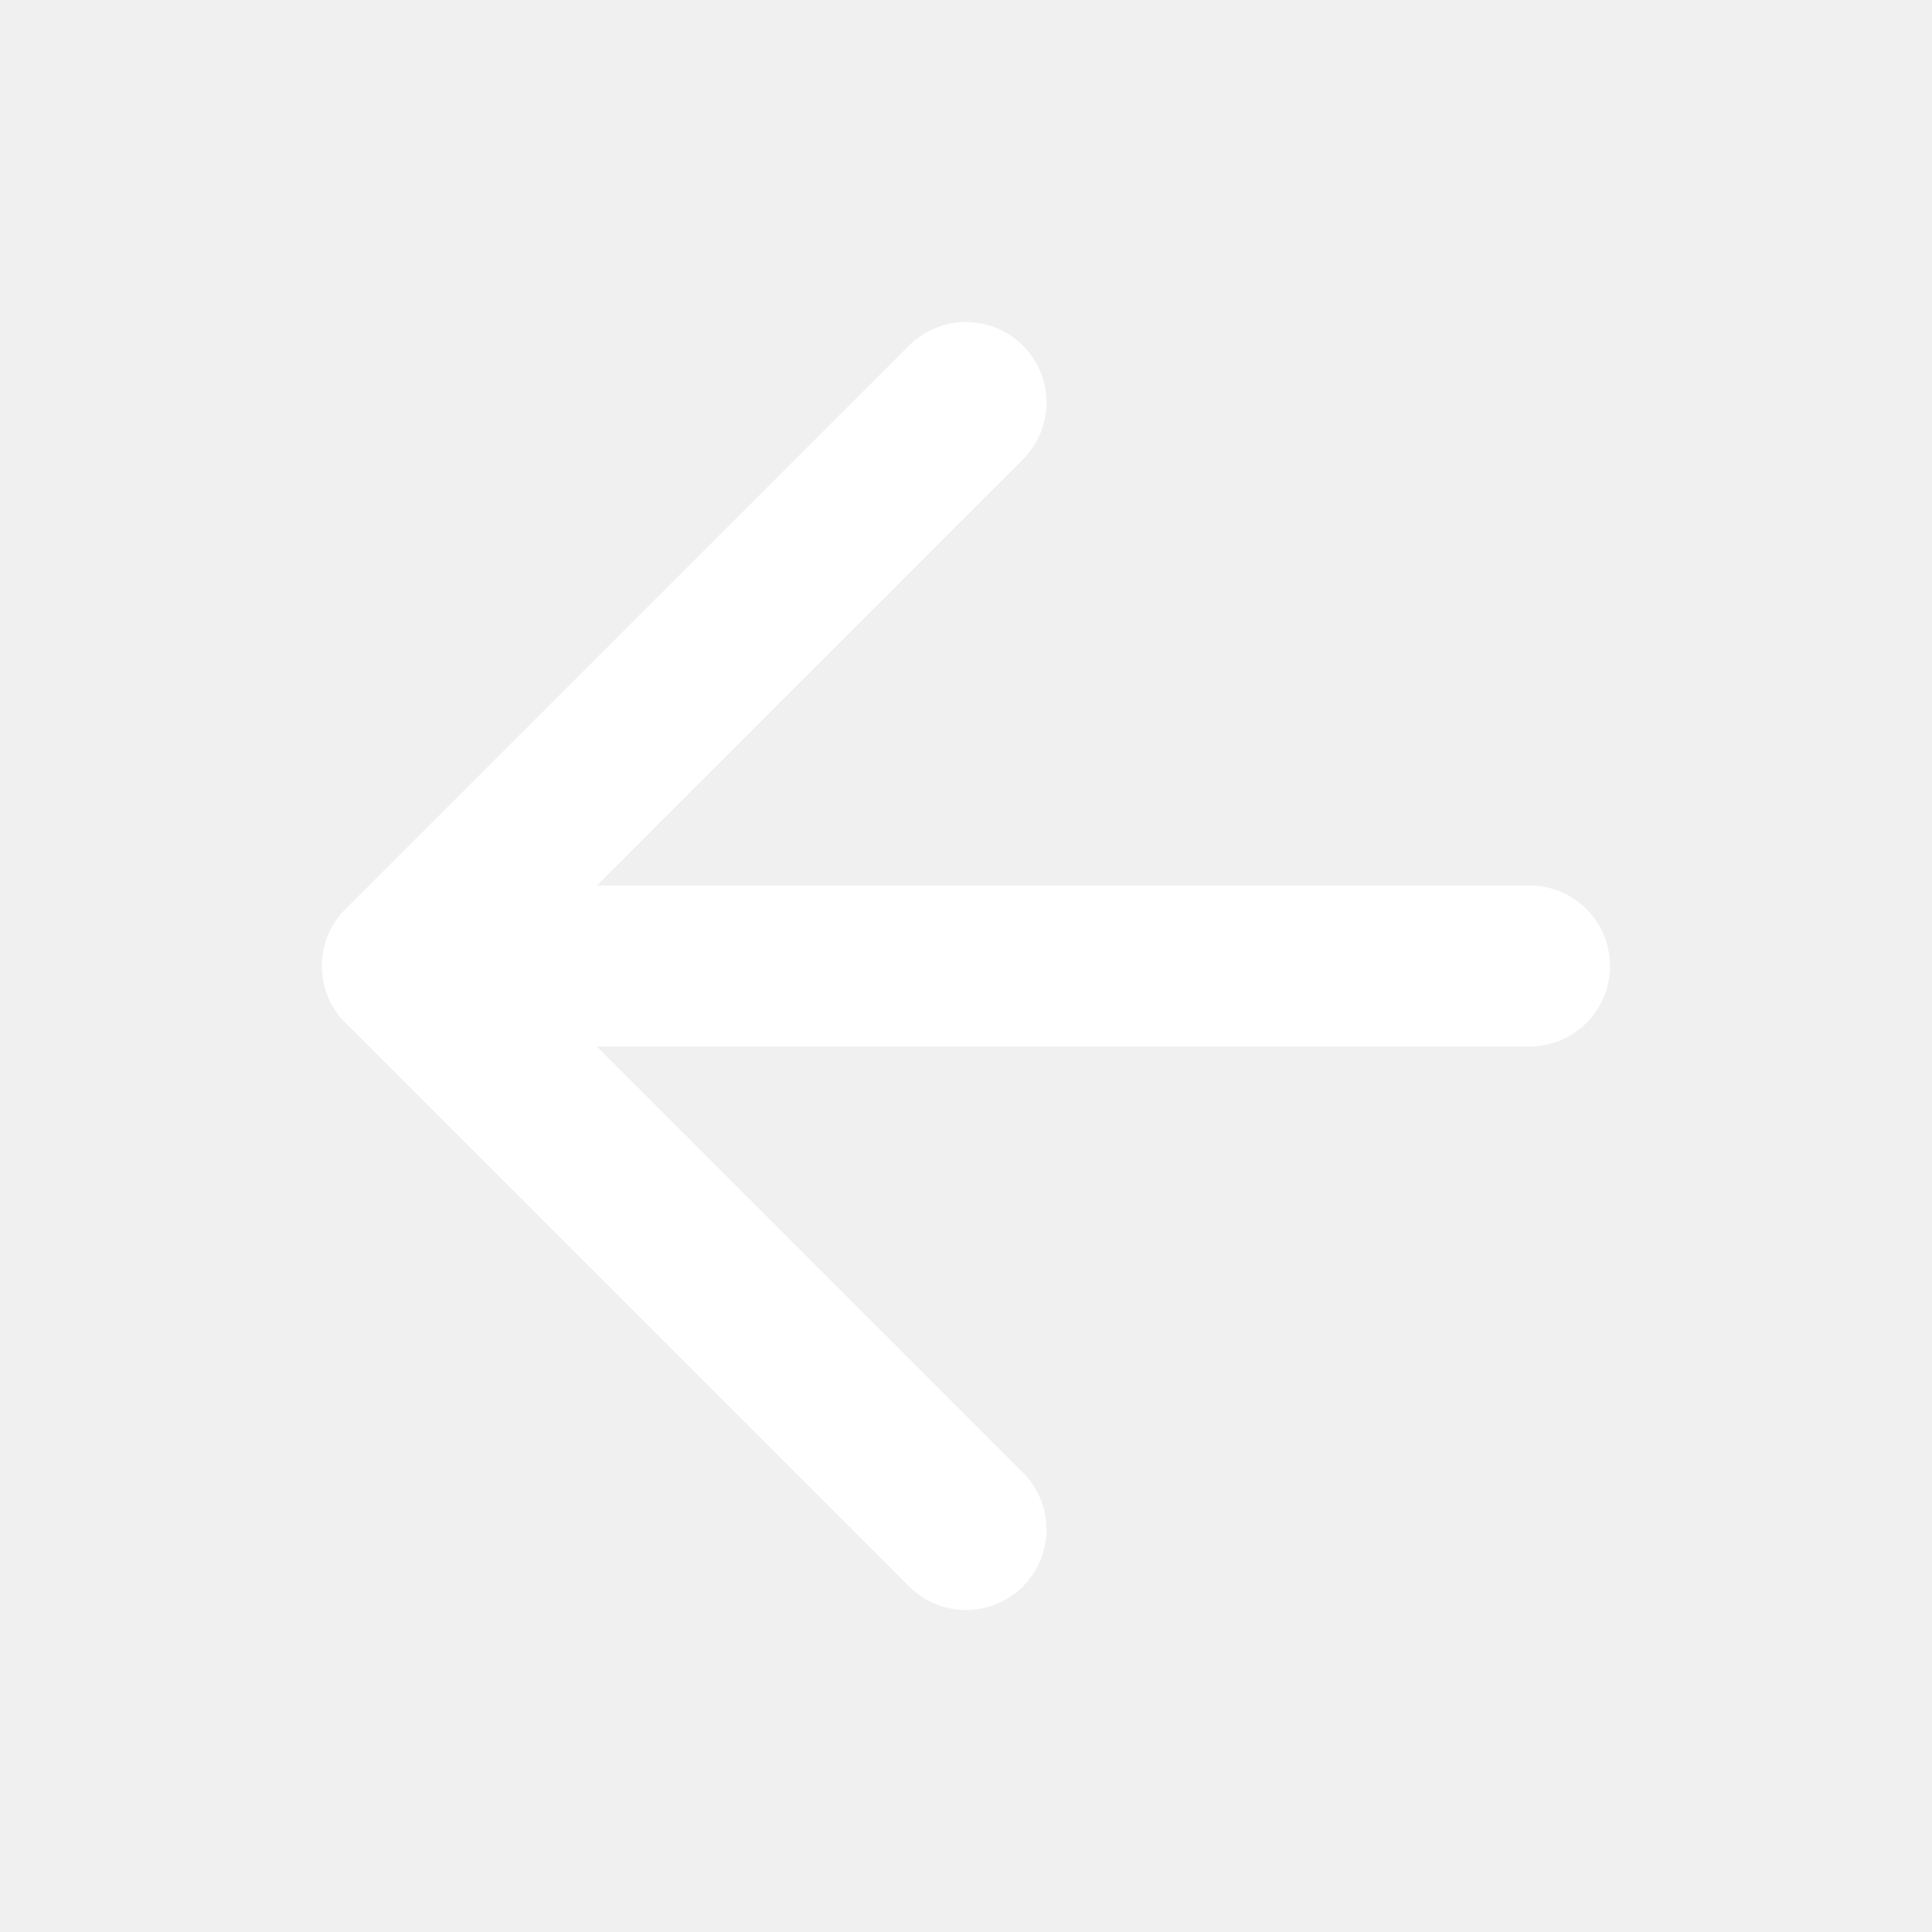
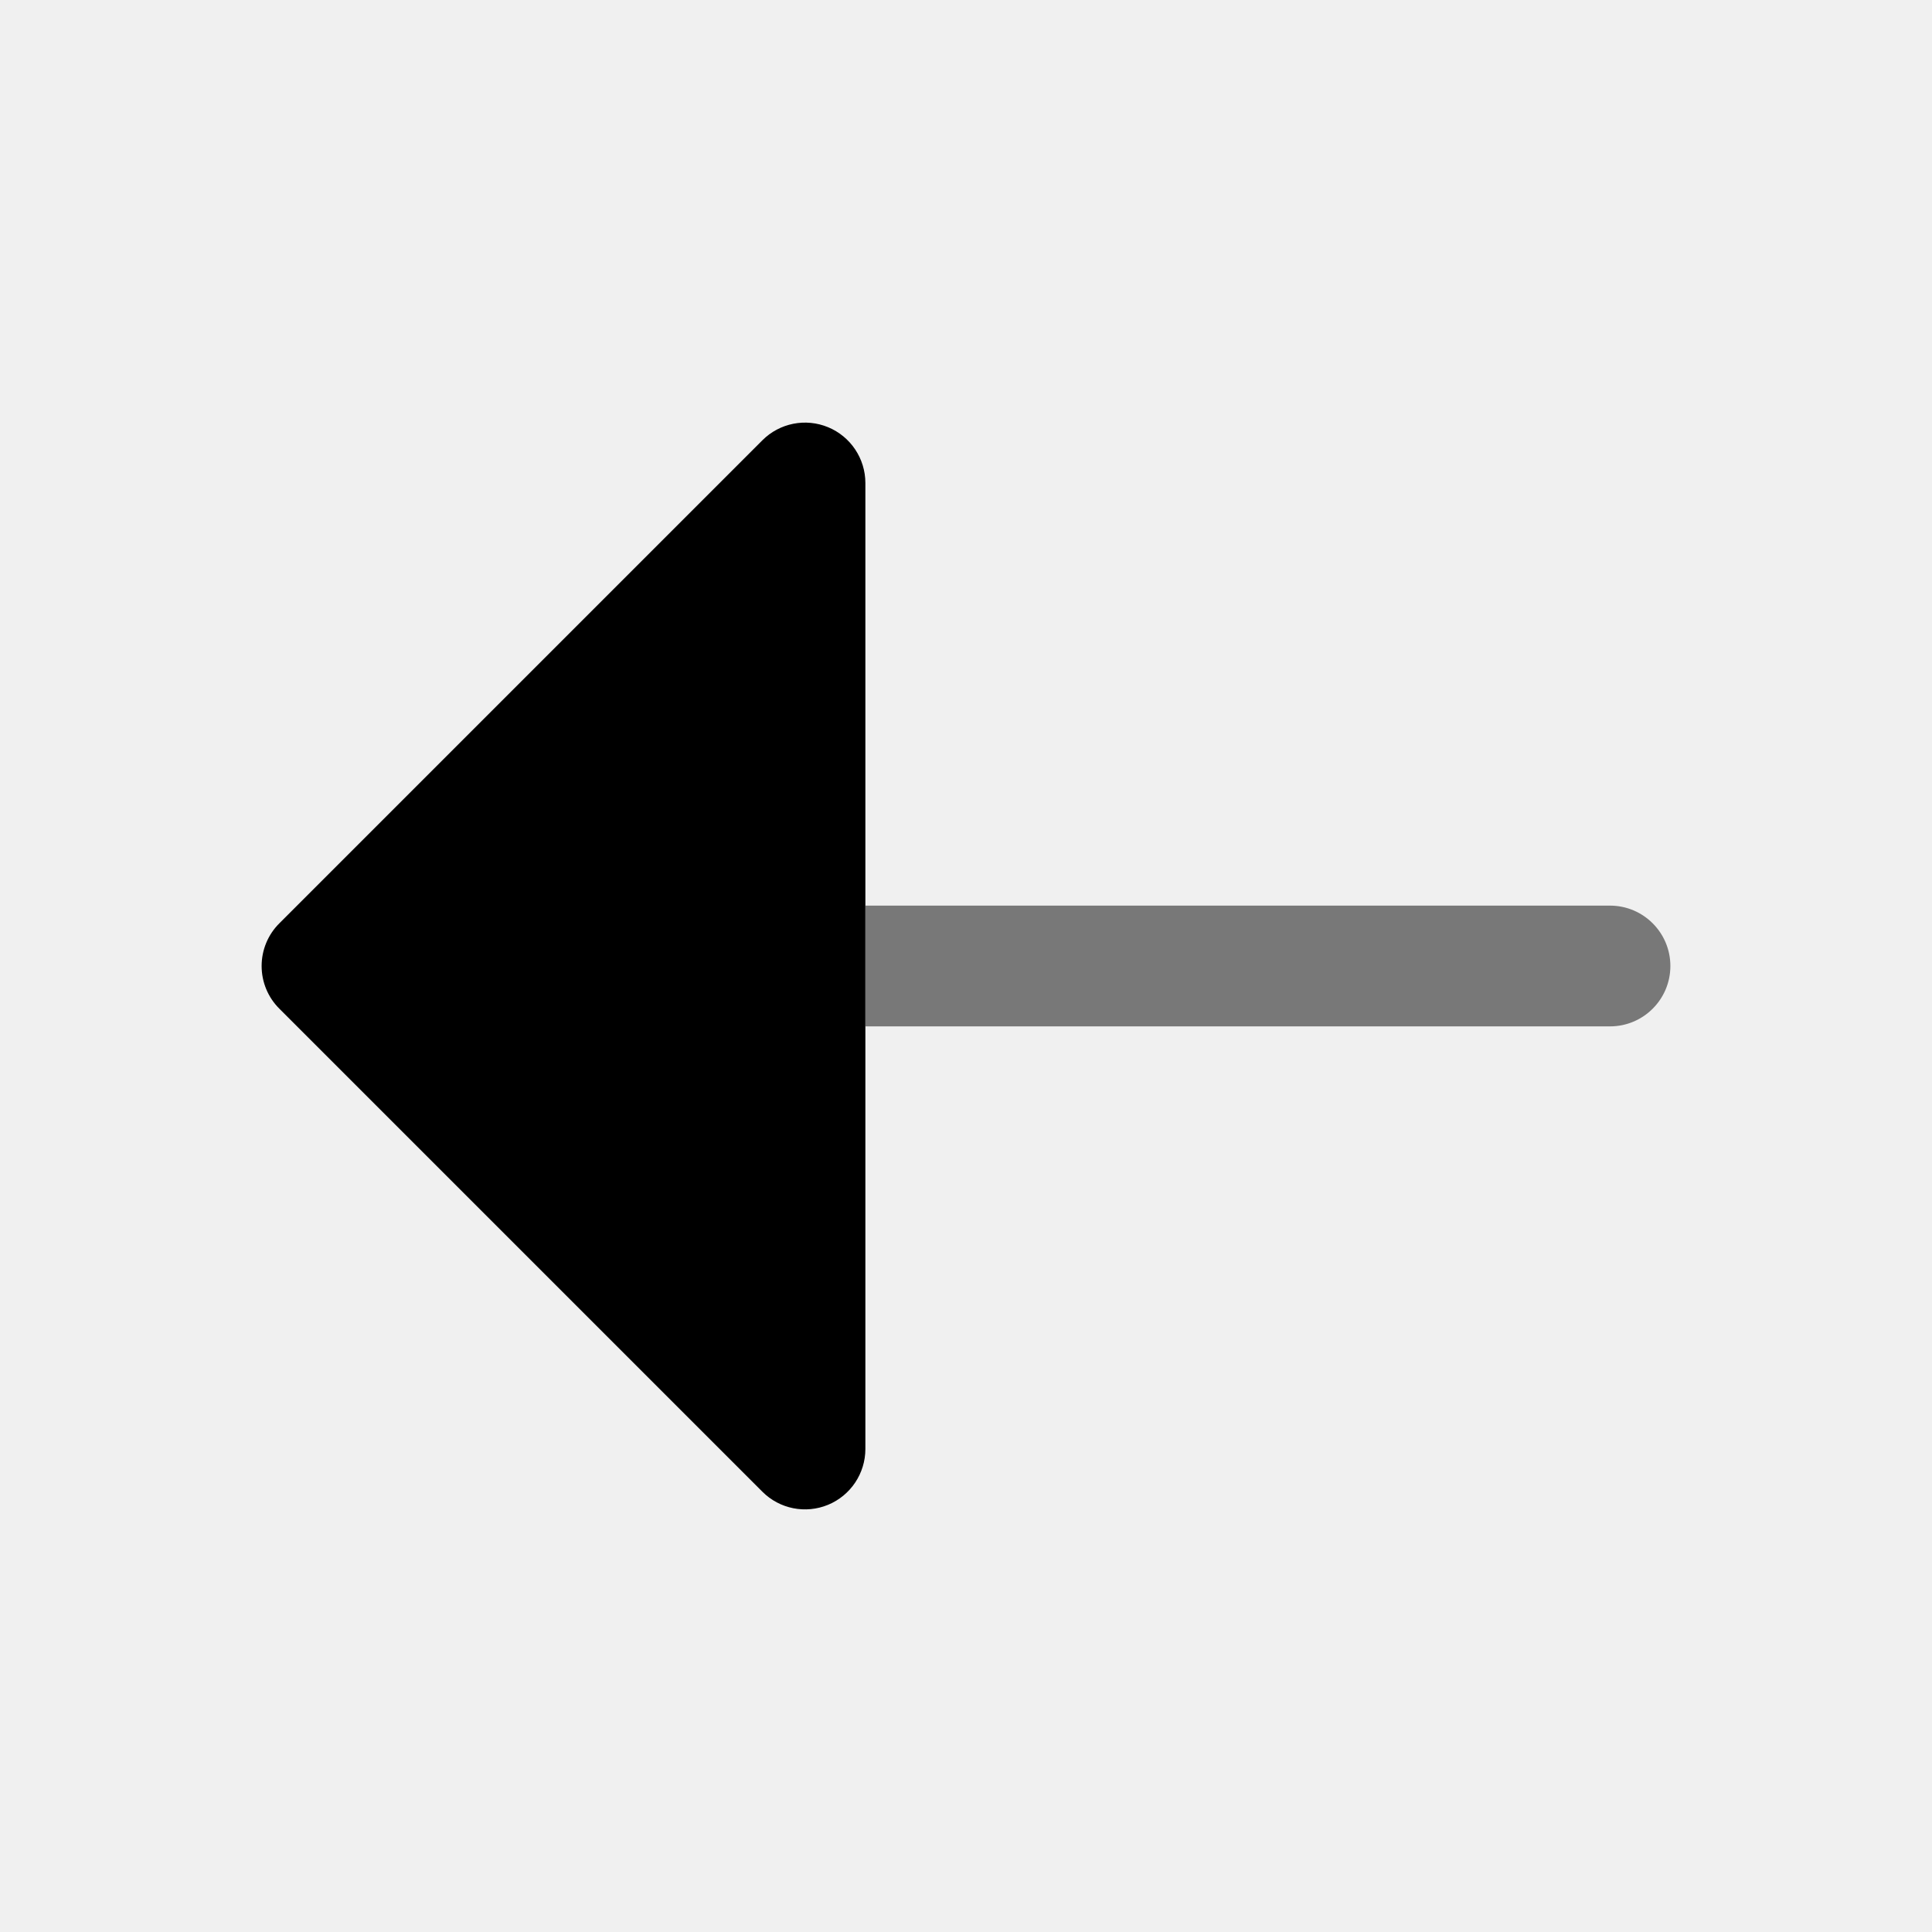
- <svg xmlns="http://www.w3.org/2000/svg" width="24" height="24" viewBox="0 0 24 24" fill="none" stroke="#ffffff" stroke-width="2" stroke-linecap="round" stroke-linejoin="round">
-   <path d="M19 12H5" />
-   <path d="m12 19-7-7 7-7" />
+ <svg xmlns="http://www.w3.org/2000/svg" width="1em" height="1em" viewBox="0 0 24 24">
+   <g fill="currentColor">
+     <path fill-rule="evenodd" d="M20.75 12C20.75 11.586 20.414 11.25 20 11.25H10.75V12.75H20C20.414 12.75 20.75 12.414 20.75 12Z" clip-rule="evenodd" opacity=".5" />
+     <path d="M10.75 18C10.75 18.303 10.567 18.577 10.287 18.693C10.007 18.809 9.684 18.745 9.47 18.53L3.47 12.53C3.329 12.39 3.25 12.199 3.25 12C3.25 11.801 3.329 11.61 3.47 11.47L9.47 5.47C9.684 5.255 10.007 5.191 10.287 5.307C10.567 5.423 10.75 5.697 10.75 6V18Z" />
+   </g>
</svg>
